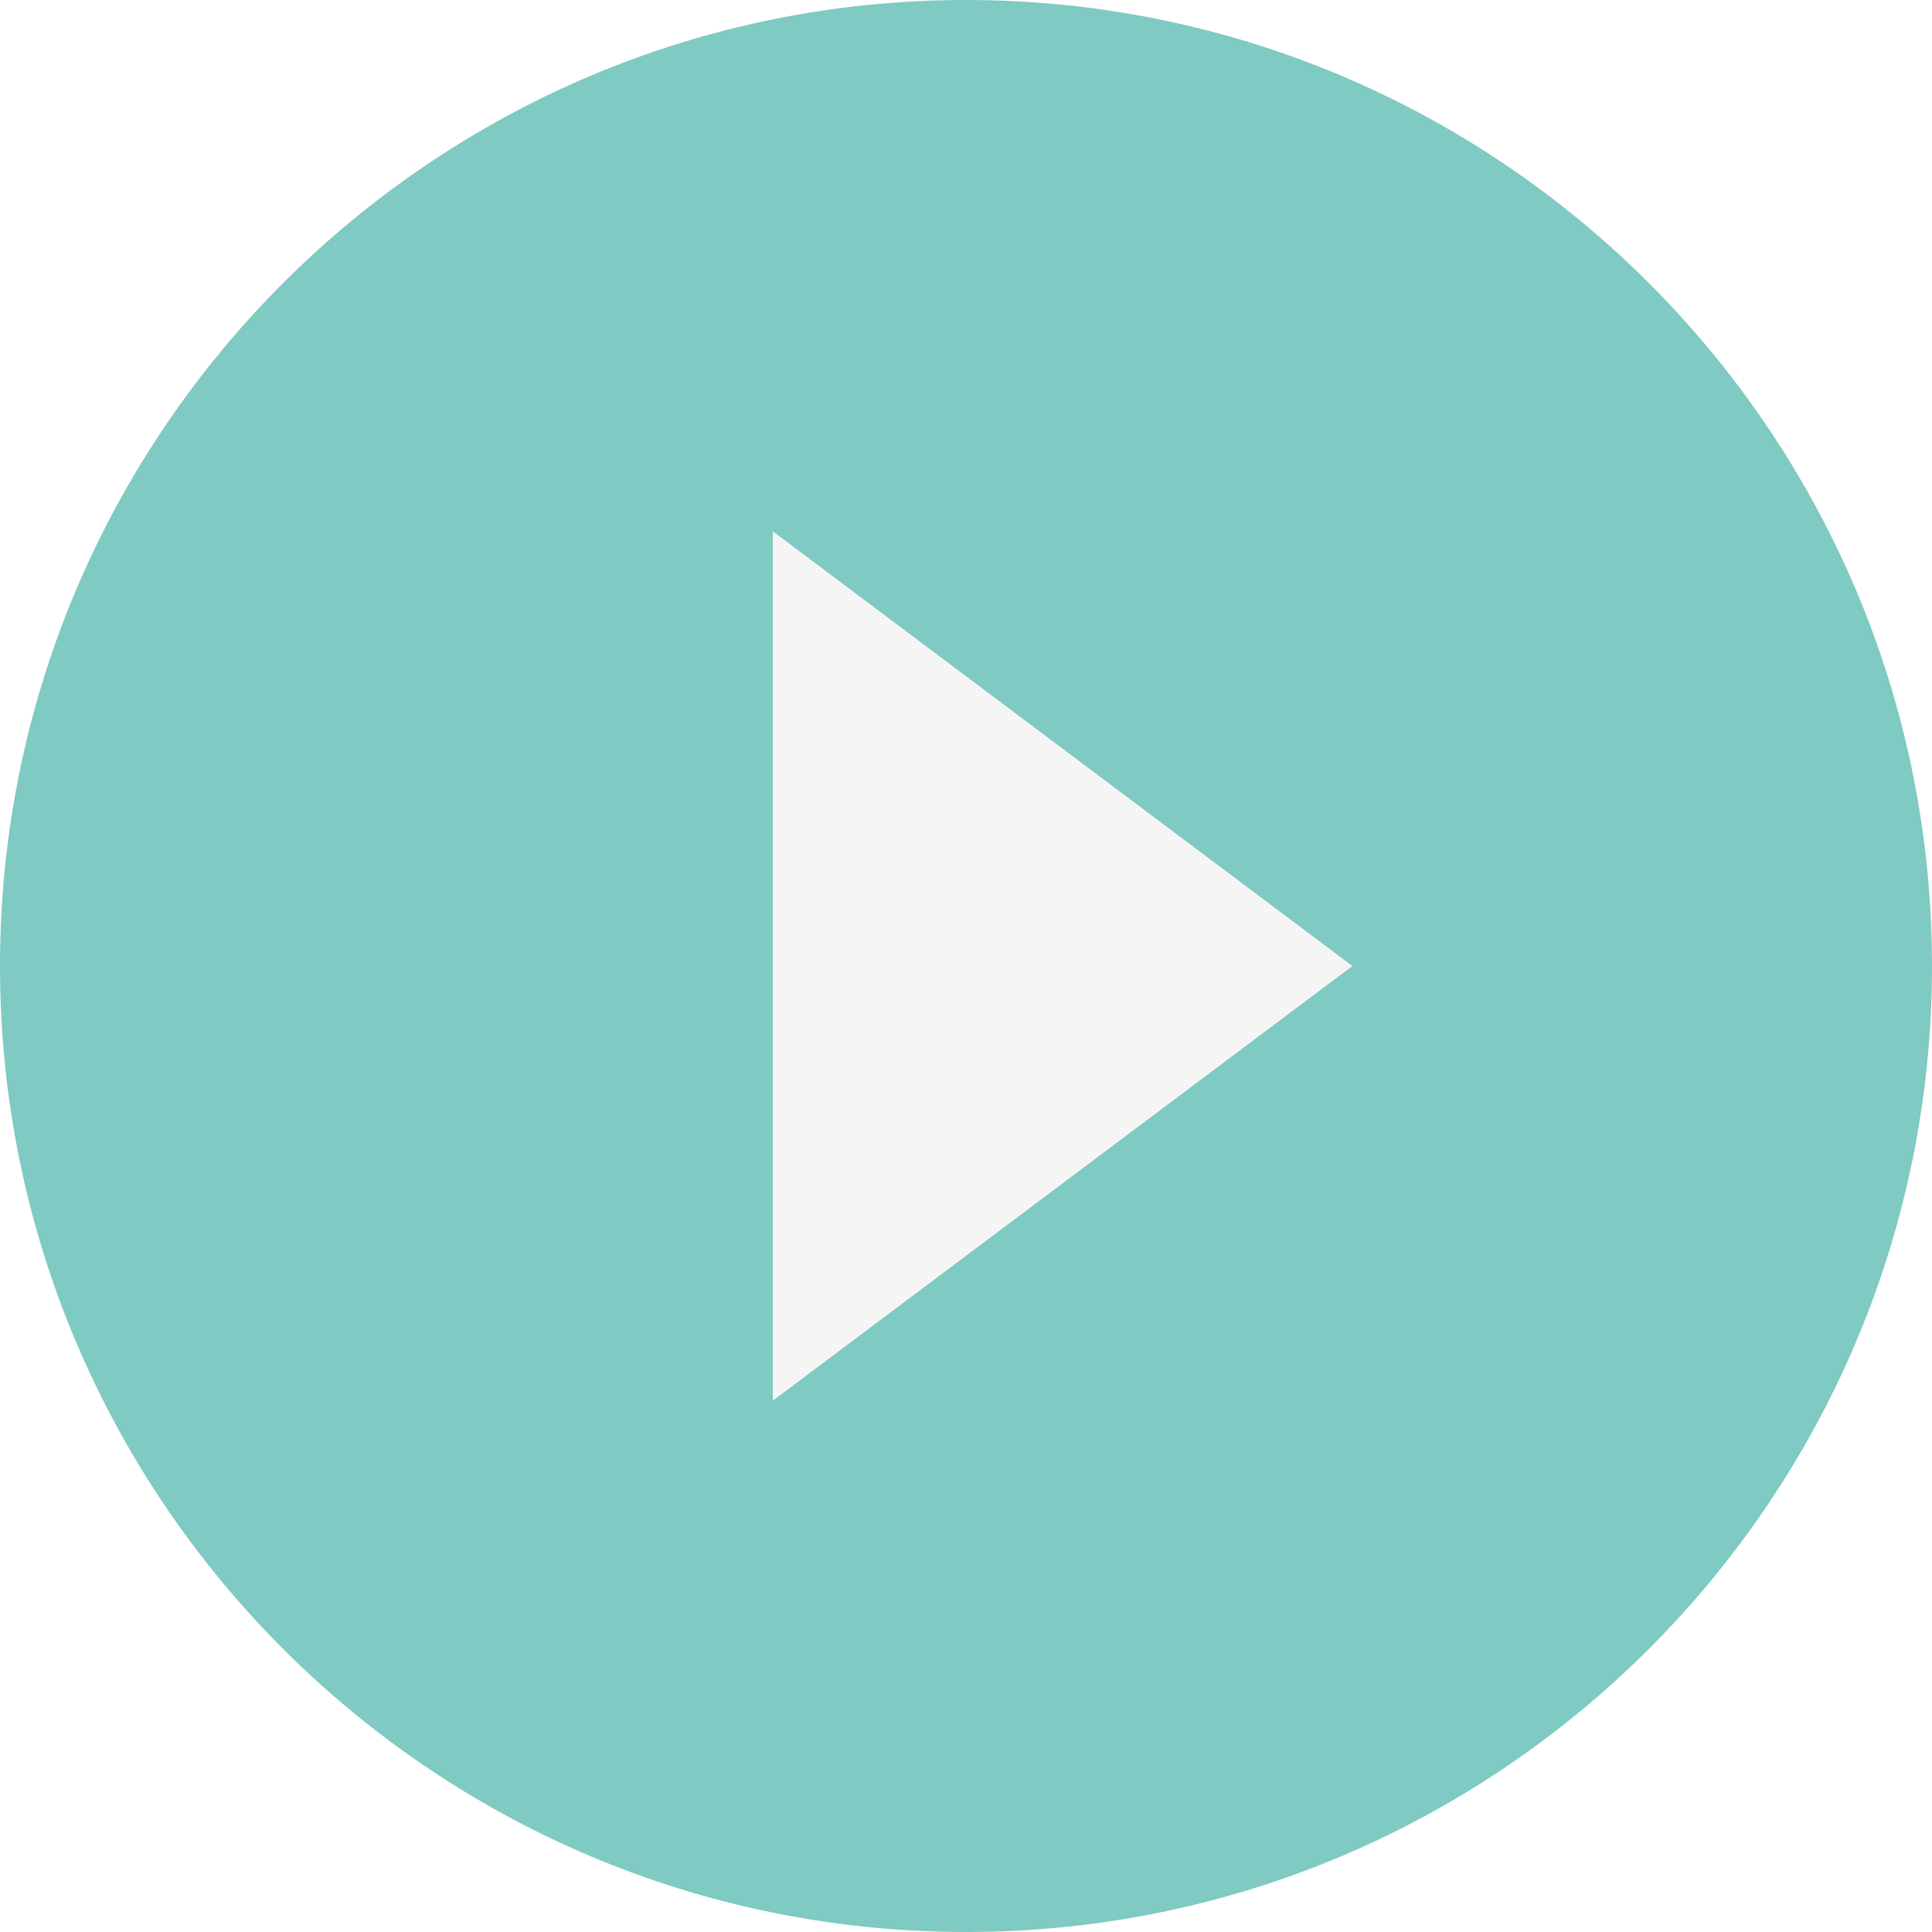
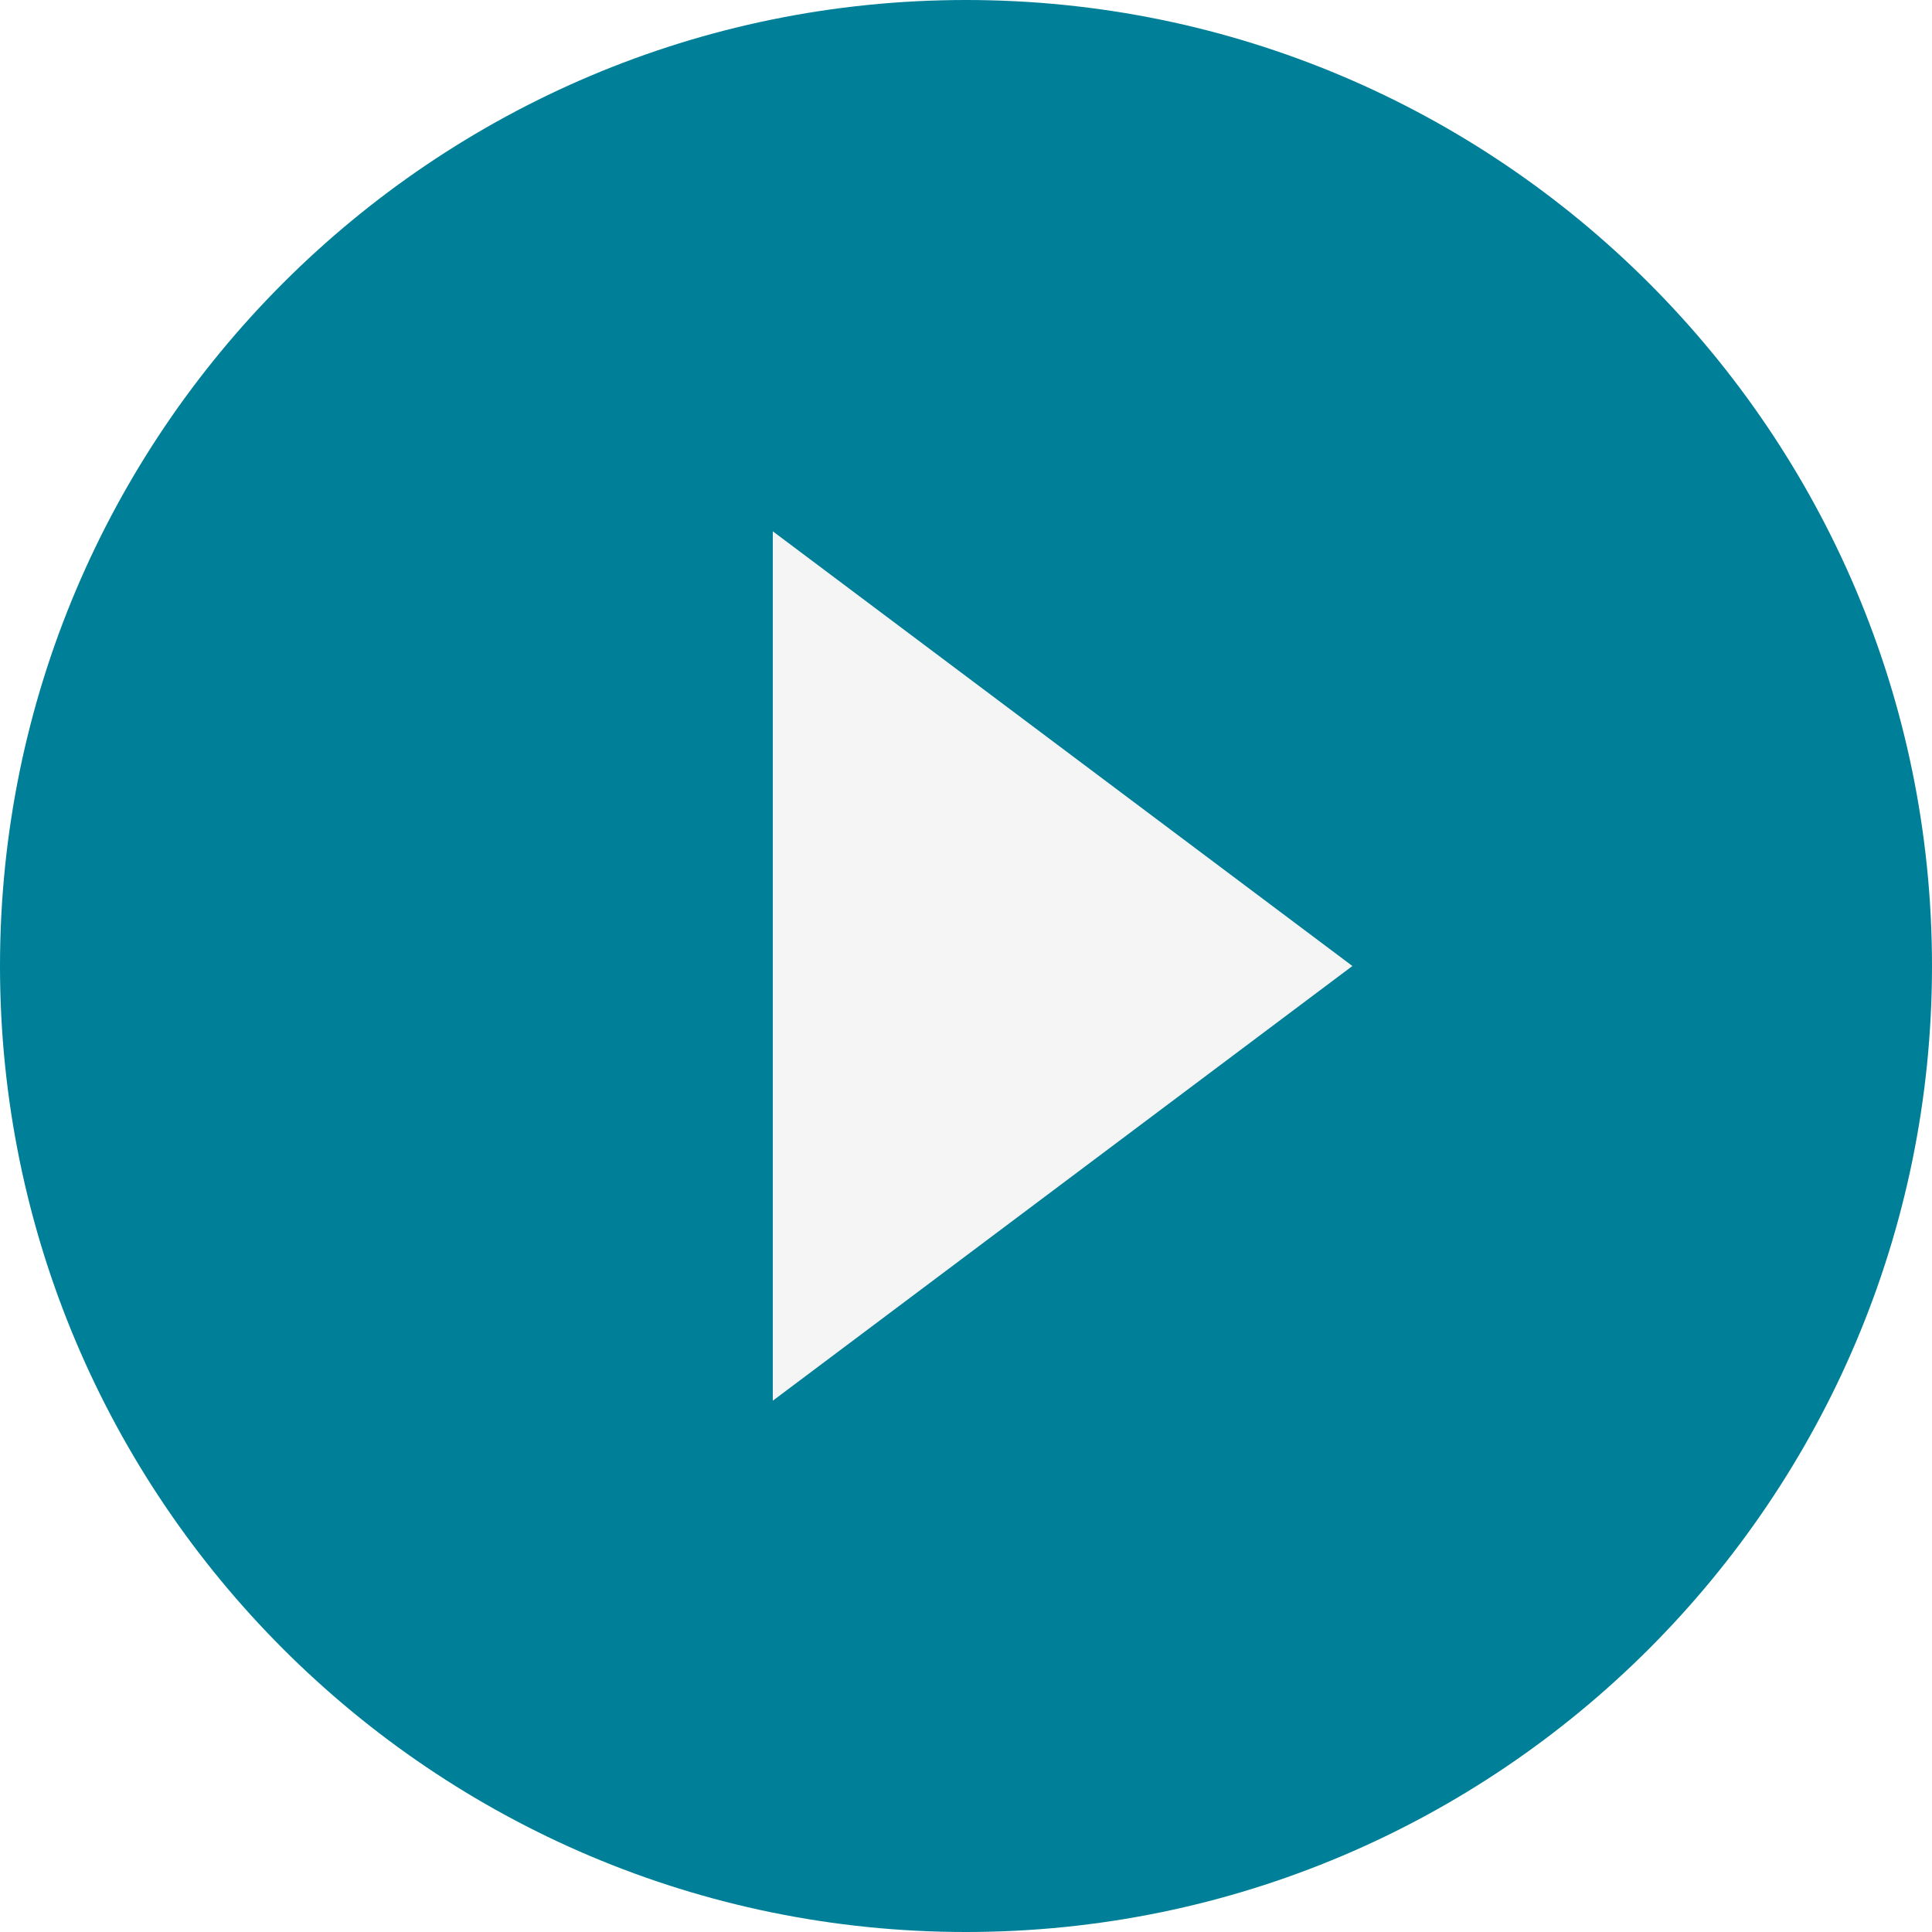
<svg xmlns="http://www.w3.org/2000/svg" version="1.1" id="Layer_1" x="0px" y="0px" width="34px" height="34px" viewBox="0 0 34 34" enable-background="new 0 0 34 34" xml:space="preserve">
-   <path fill="#7FCAC3" d="M34,17c0,9.382-7.618,17-17,17S0,26.382,0,17S7.618,0,17,0S34,7.618,34,17z" />
+   <path fill="#008098" d="M34,17c0,9.382-7.618,17-17,17S0,26.382,0,17S7.618,0,17,0S34,7.618,34,17z" />
  <polygon fill="#F5F5F5" points="23.8,17 13.6,24.65 13.6,9.35 " />
</svg>
